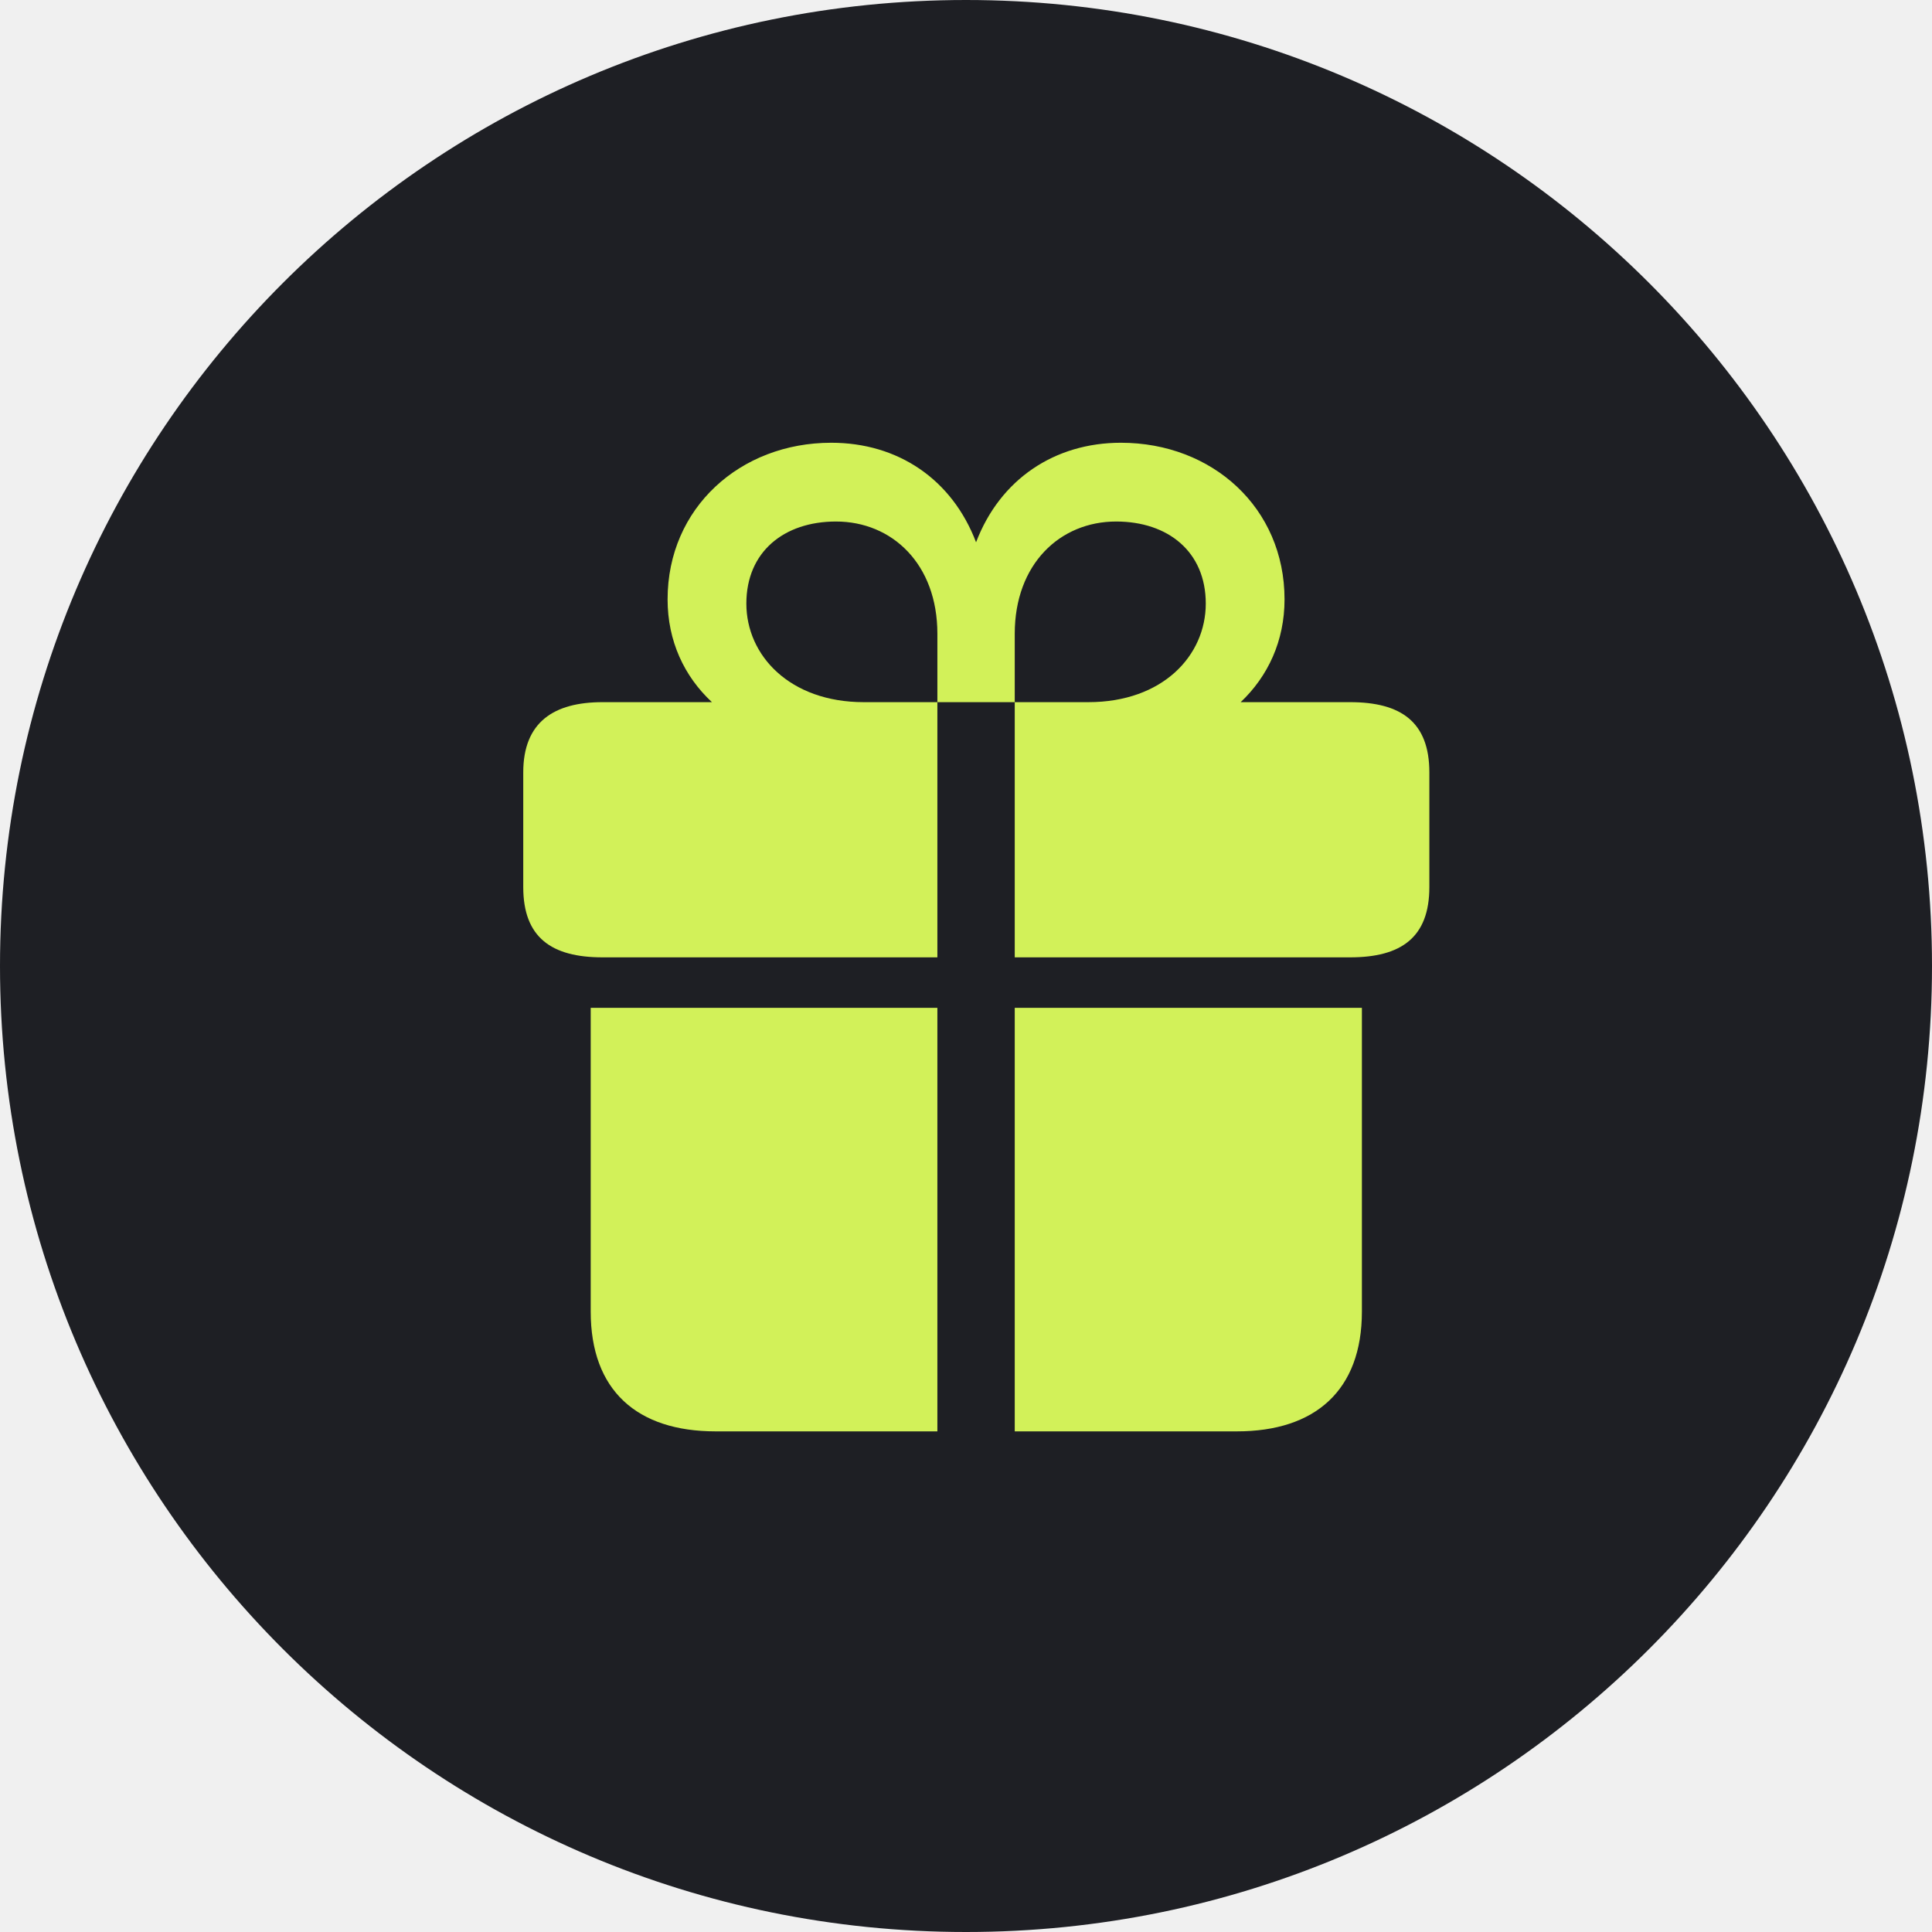
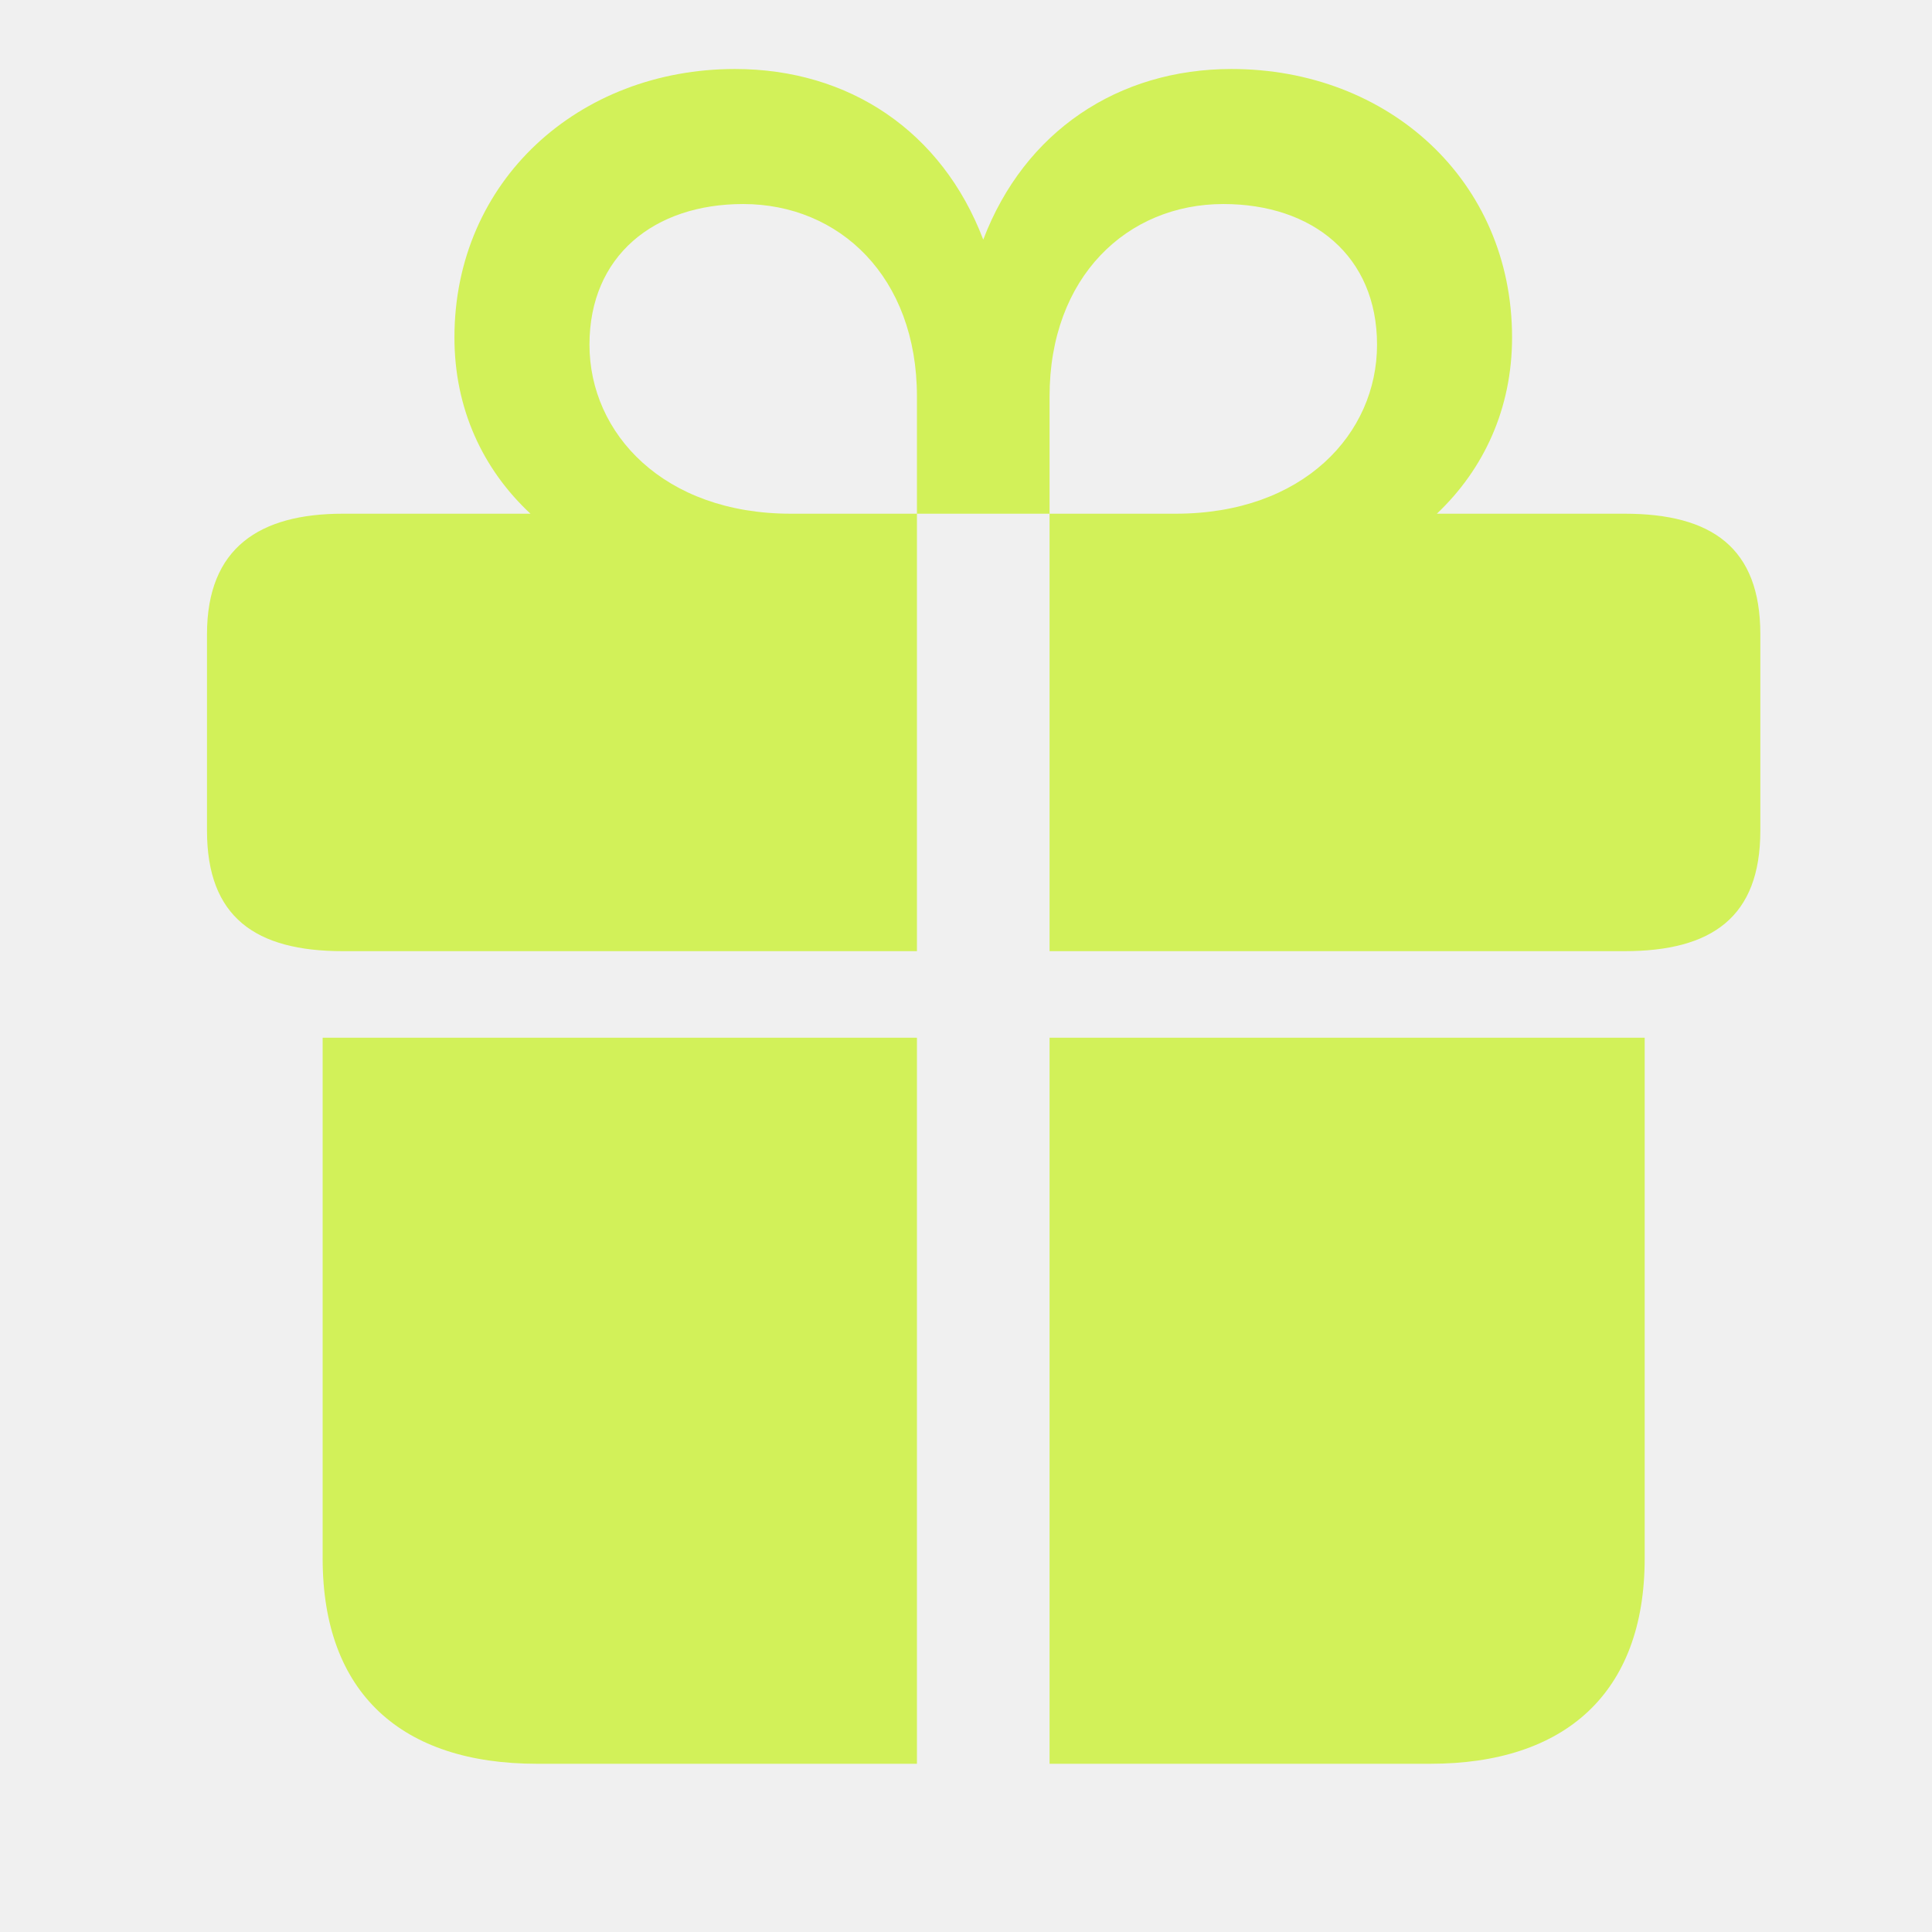
- <svg xmlns="http://www.w3.org/2000/svg" width="48" height="48" viewBox="0 0 48 48" fill="none">
-   <rect width="48" height="48" rx="24" fill="#1E1F24" />
-   <g clip-path="url(#clip0_437_1784)">
-     <path d="M14.676 32.586C14.676 34.543 15.824 35.562 17.781 35.562H23.289V25.039H14.676V32.586ZM25.211 35.562H30.73C32.676 35.562 33.836 34.543 33.836 32.586V25.039H25.211V35.562ZM13 22.039C13 23.293 13.703 23.785 14.969 23.785H23.289V17.445H21.461C19.621 17.445 18.543 16.285 18.543 14.996C18.543 13.707 19.48 12.957 20.77 12.957C22.164 12.957 23.289 14.012 23.289 15.746V17.445H25.211V15.746C25.211 14.012 26.336 12.957 27.73 12.957C29.02 12.957 29.957 13.707 29.957 14.996C29.957 16.285 28.891 17.445 27.039 17.445H25.211V23.785H33.543C34.809 23.785 35.512 23.293 35.512 22.039V19.191C35.512 17.938 34.809 17.445 33.543 17.445H30.824C31.504 16.801 31.914 15.922 31.914 14.891C31.914 12.617 30.121 11 27.848 11C26.207 11 24.848 11.902 24.25 13.473C23.652 11.902 22.305 11 20.652 11C18.391 11 16.586 12.617 16.586 14.891C16.586 15.922 16.996 16.801 17.688 17.445H14.969C13.762 17.445 13 17.938 13 19.191V22.039Z" fill="#D2F159" />
+ <svg xmlns="http://www.w3.org/2000/svg" width="28" height="28" viewBox="0 0 28 28" fill="none">
+   <g clip-path="url(#clip0_437_1786)">
+     <path d="M4.676 22.586C4.676 24.543 5.824 25.562 7.781 25.562H13.289V15.039H4.676V22.586ZM15.211 25.562H20.73C22.676 25.562 23.836 24.543 23.836 22.586V15.039H15.211V25.562ZM3 12.039C3 13.293 3.703 13.785 4.969 13.785H13.289V7.445H11.461C9.621 7.445 8.543 6.285 8.543 4.996C8.543 3.707 9.48 2.957 10.77 2.957C12.164 2.957 13.289 4.012 13.289 5.746V7.445H15.211V5.746C15.211 4.012 16.336 2.957 17.73 2.957C19.02 2.957 19.957 3.707 19.957 4.996C19.957 6.285 18.891 7.445 17.039 7.445H15.211V13.785H23.543C24.809 13.785 25.512 13.293 25.512 12.039V9.191C25.512 7.938 24.809 7.445 23.543 7.445H20.824C21.504 6.801 21.914 5.922 21.914 4.891C21.914 2.617 20.121 1 17.848 1C16.207 1 14.848 1.902 14.25 3.473C13.652 1.902 12.305 1 10.652 1C8.391 1 6.586 2.617 6.586 4.891C6.586 5.922 6.996 6.801 7.688 7.445H4.969C3.762 7.445 3 7.938 3 9.191V12.039Z" fill="#D2F159" />
  </g>
  <defs>
-     <clipPath id="clip0_437_1784">
-       <rect width="22.512" height="25.887" fill="white" transform="translate(13 11)" />
+     <clipPath id="clip0_437_1786">
+       <rect width="22.512" height="25.887" fill="white" transform="translate(3 1)" />
    </clipPath>
  </defs>
</svg>
